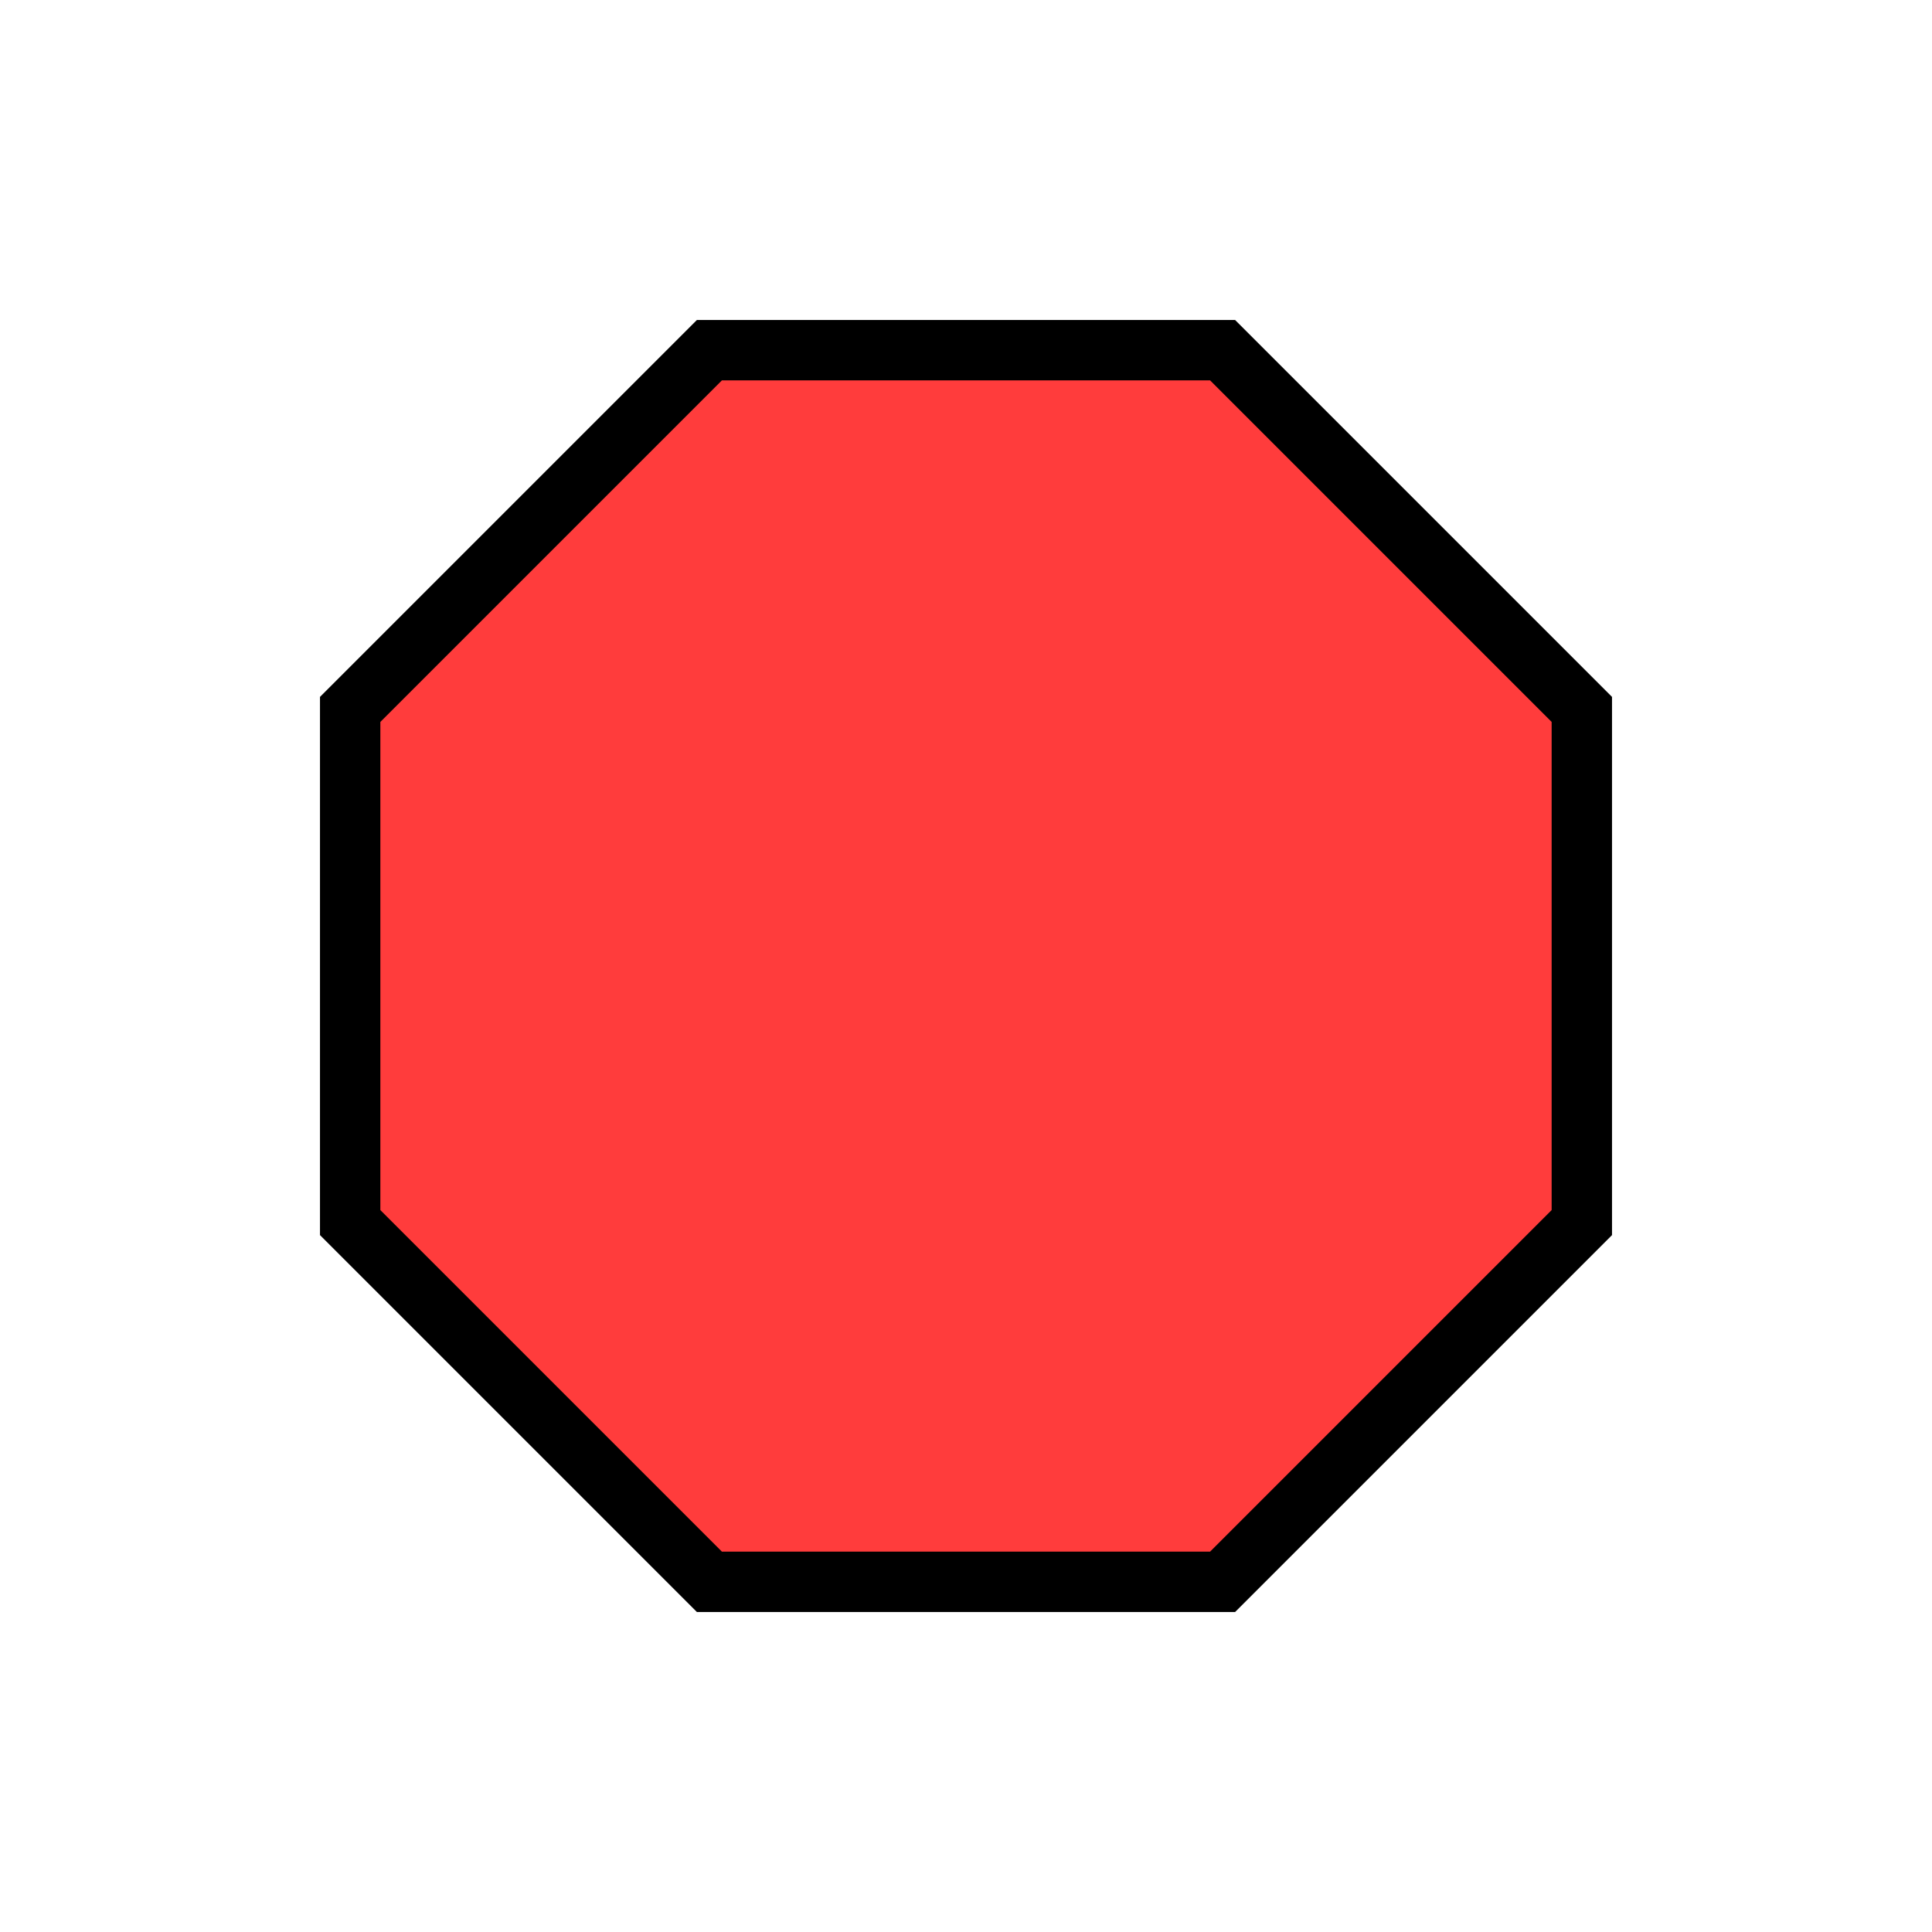
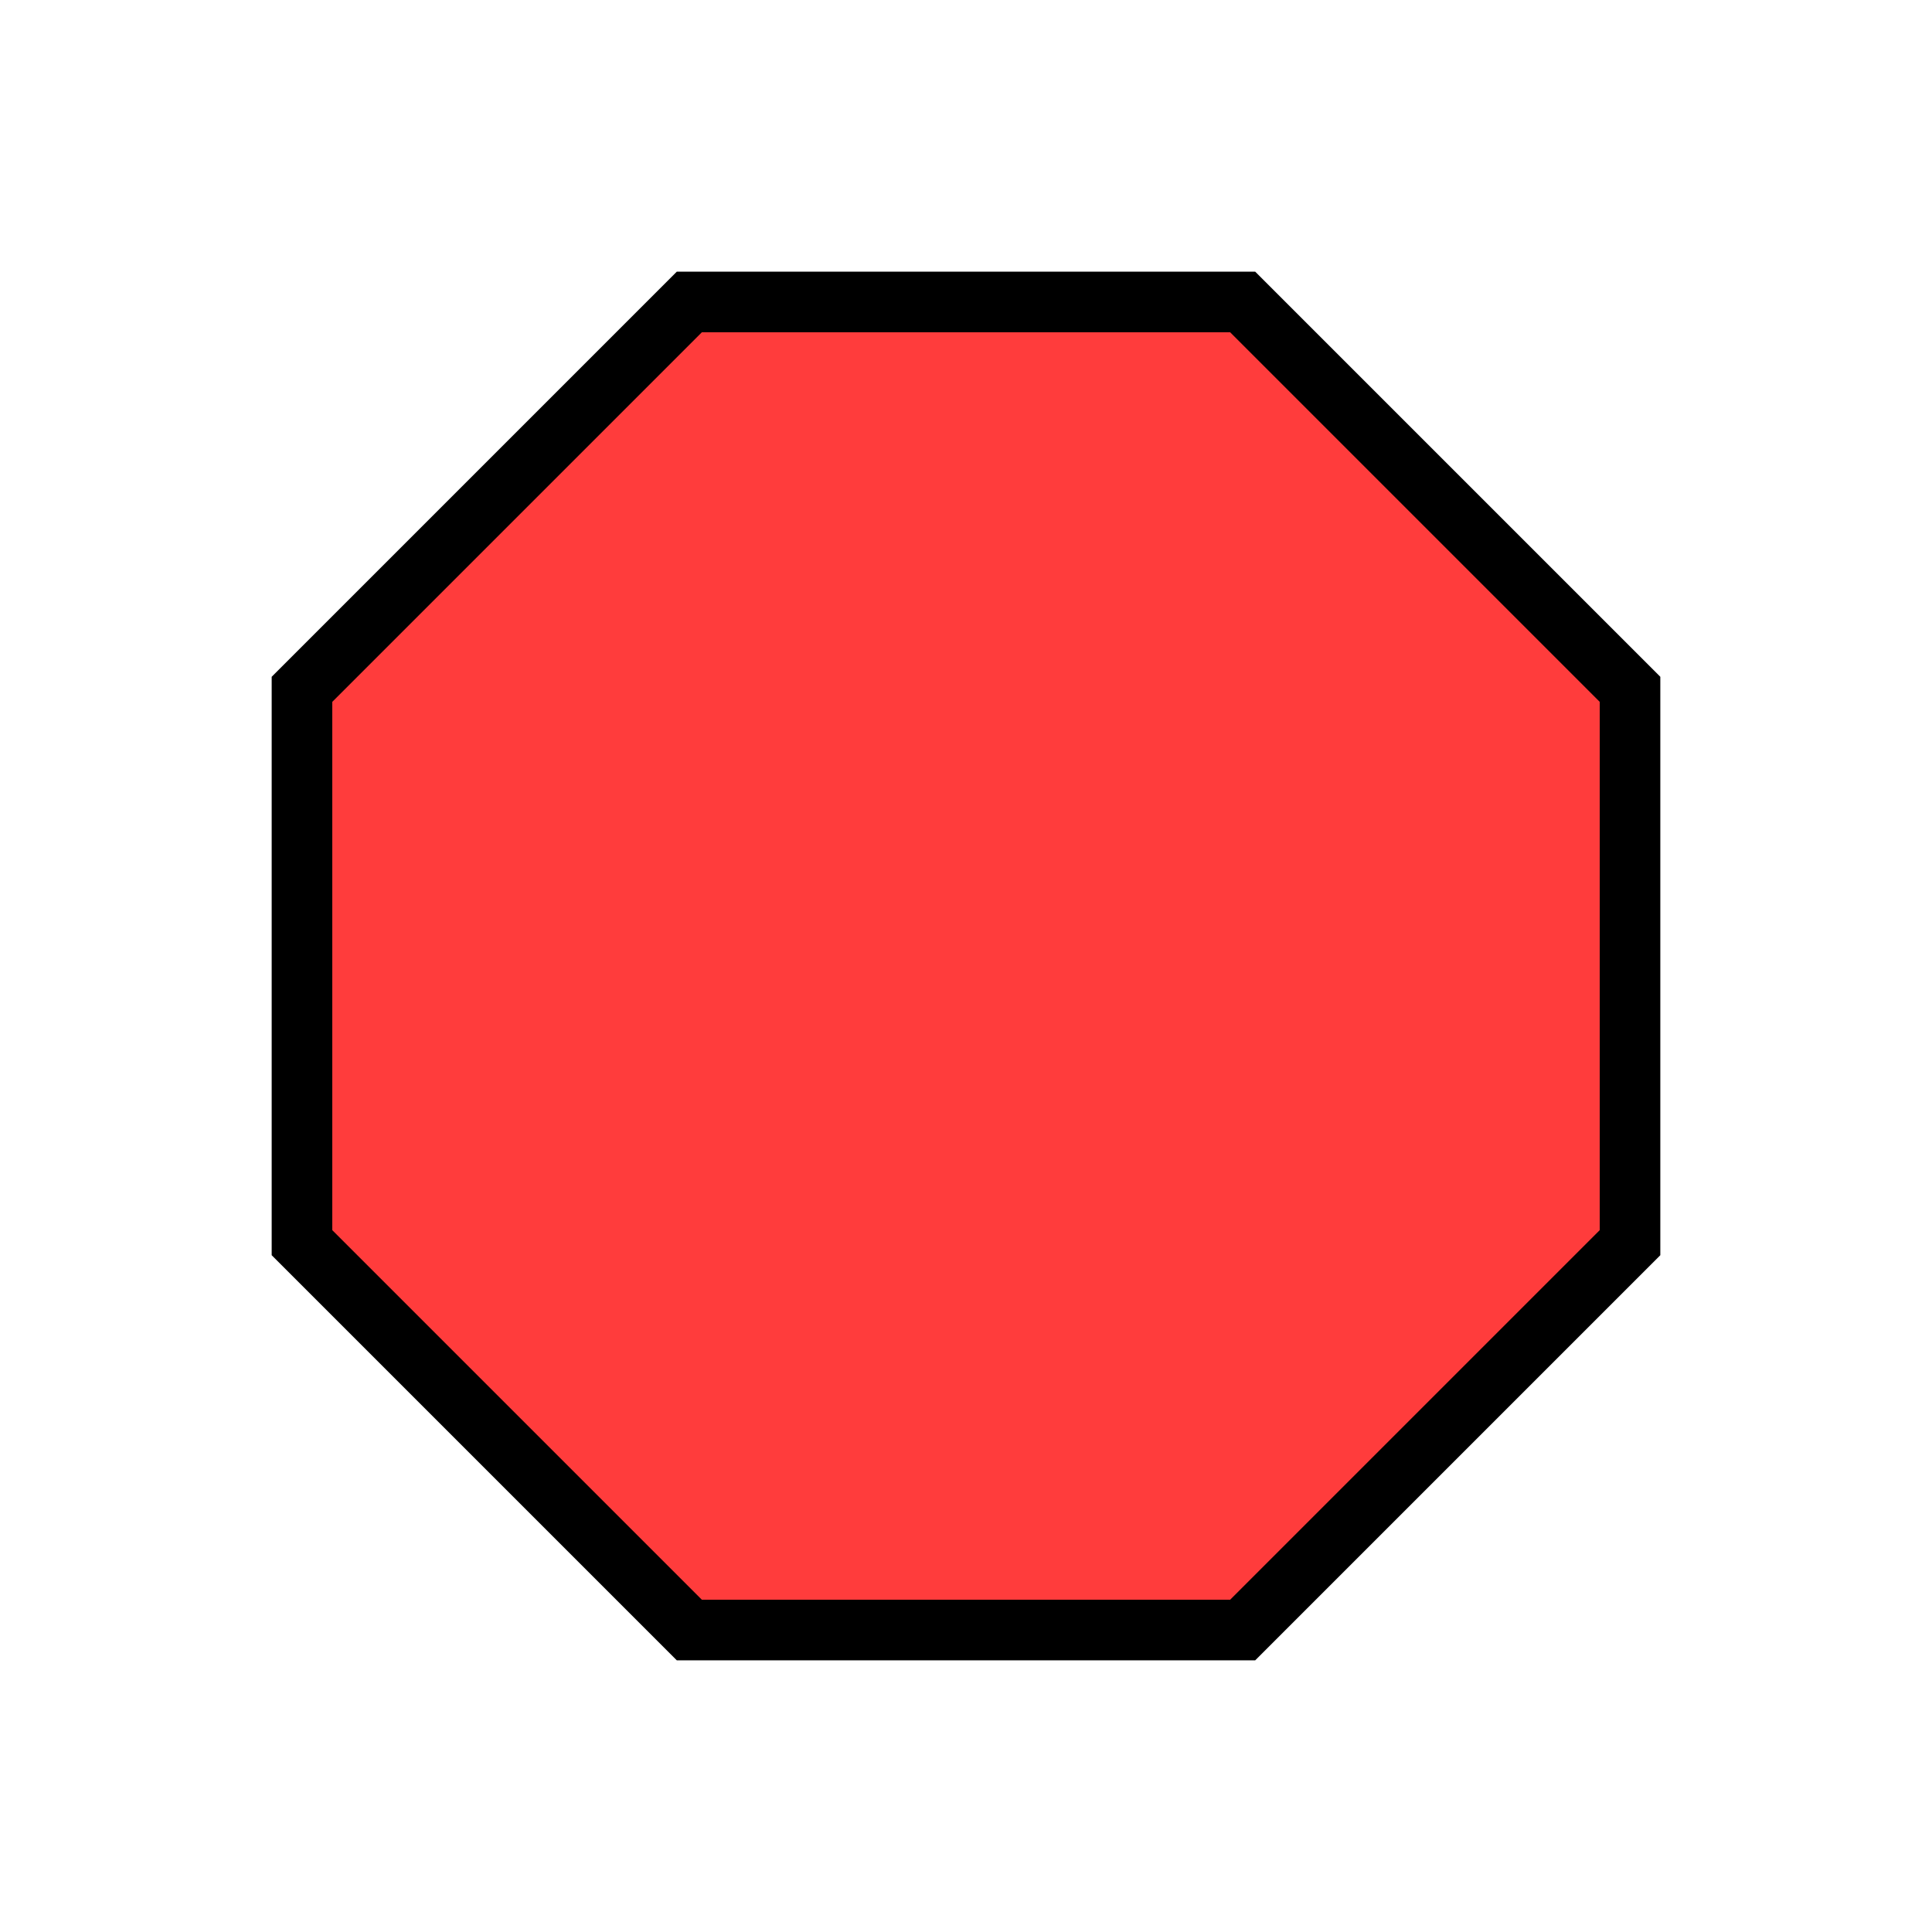
<svg xmlns="http://www.w3.org/2000/svg" width="256" height="256" viewBox="0 0 256 256" id="svg4186" version="1.1">
  <defs id="defs4188" />
  <g id="layer1" transform="translate(0,-796.3622)">
-     <path style="fill:#ff3c3c;fill-opacity:1;fill-rule:evenodd;stroke:#000000;stroke-width:8;stroke-linecap:butt;stroke-linejoin:miter;stroke-miterlimit:4;stroke-dasharray:none;stroke-opacity:1" d="m 94,842.762 68,0 47.6,47.6 0,68 -47.6,47.6 -68,0 -47.6,-47.6 0,-68 z" id="path4135" />
+     <path style="fill:#ff3c3c;fill-opacity:1;fill-rule:evenodd;stroke:#000000;stroke-width:8.026;stroke-linecap:butt;stroke-linejoin:miter;stroke-miterlimit:4;stroke-dasharray:none;stroke-opacity:1" d="m 91.339,836.375 h 73.322 l 51.326,51.326 v 73.322 l -51.326,51.326 H 91.339 L 40.013,961.023 v -73.322 z" id="path4135" />
  </g>
  <g id="layer2" />
</svg>
